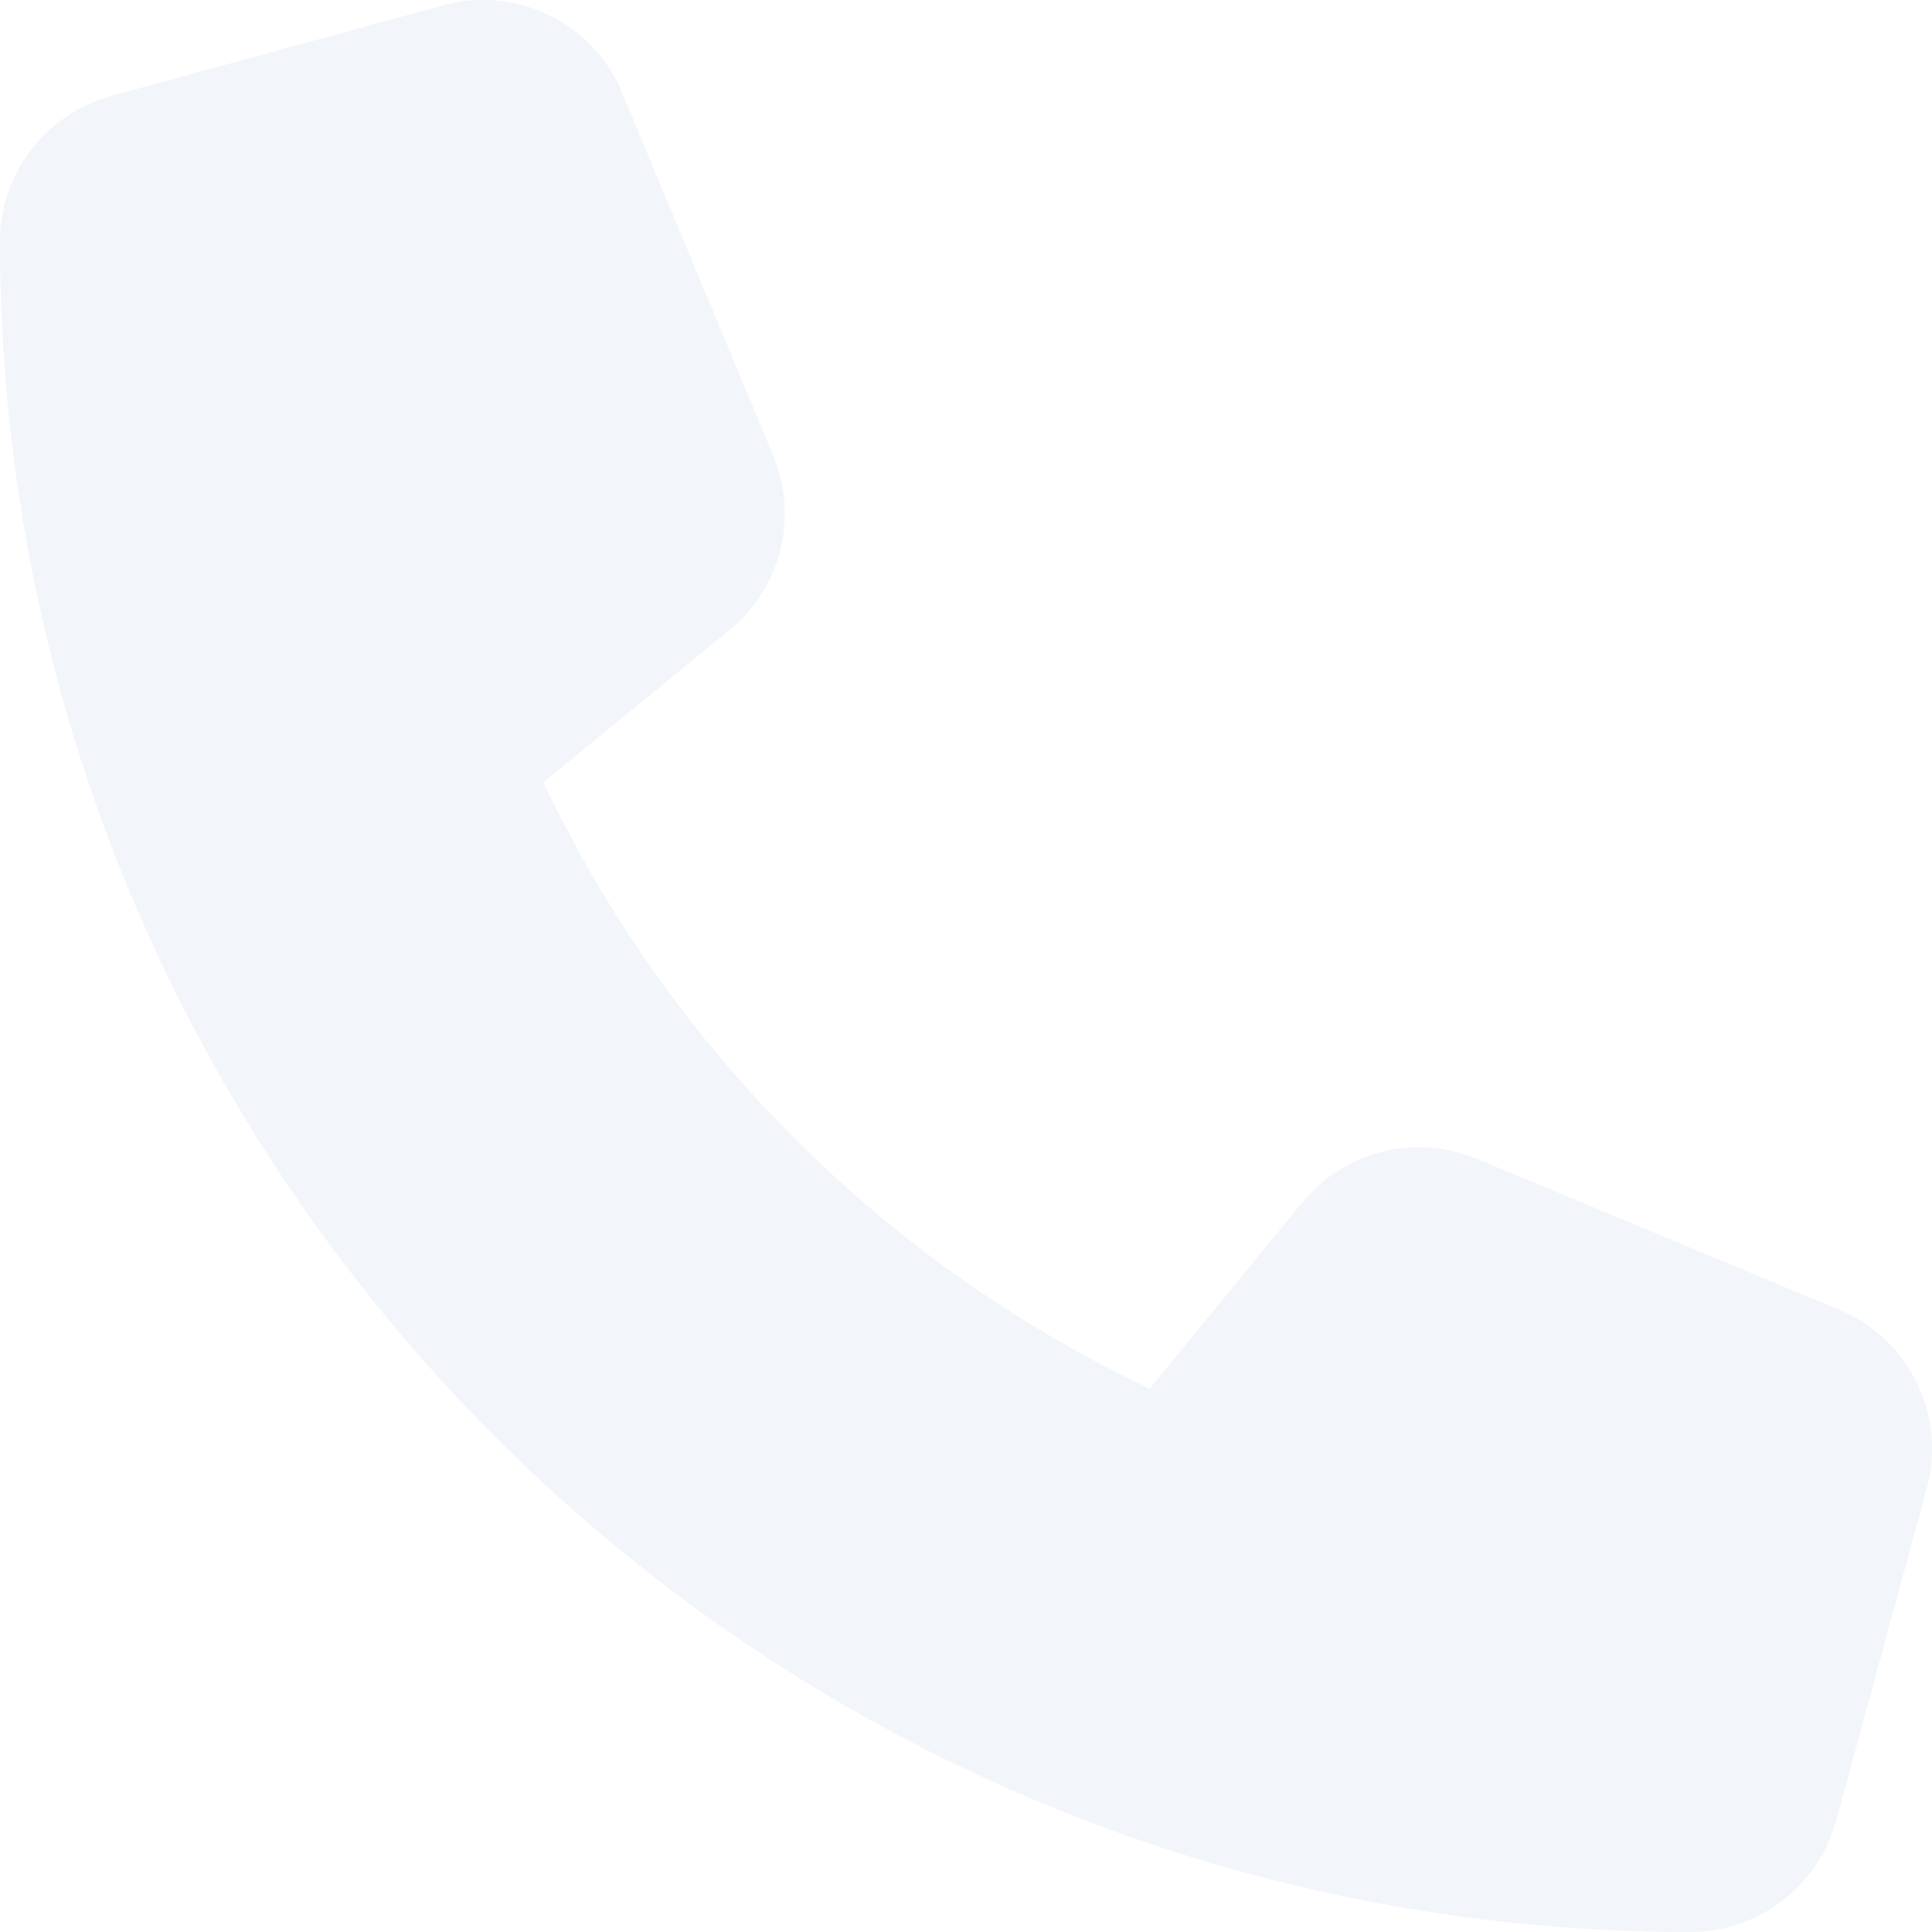
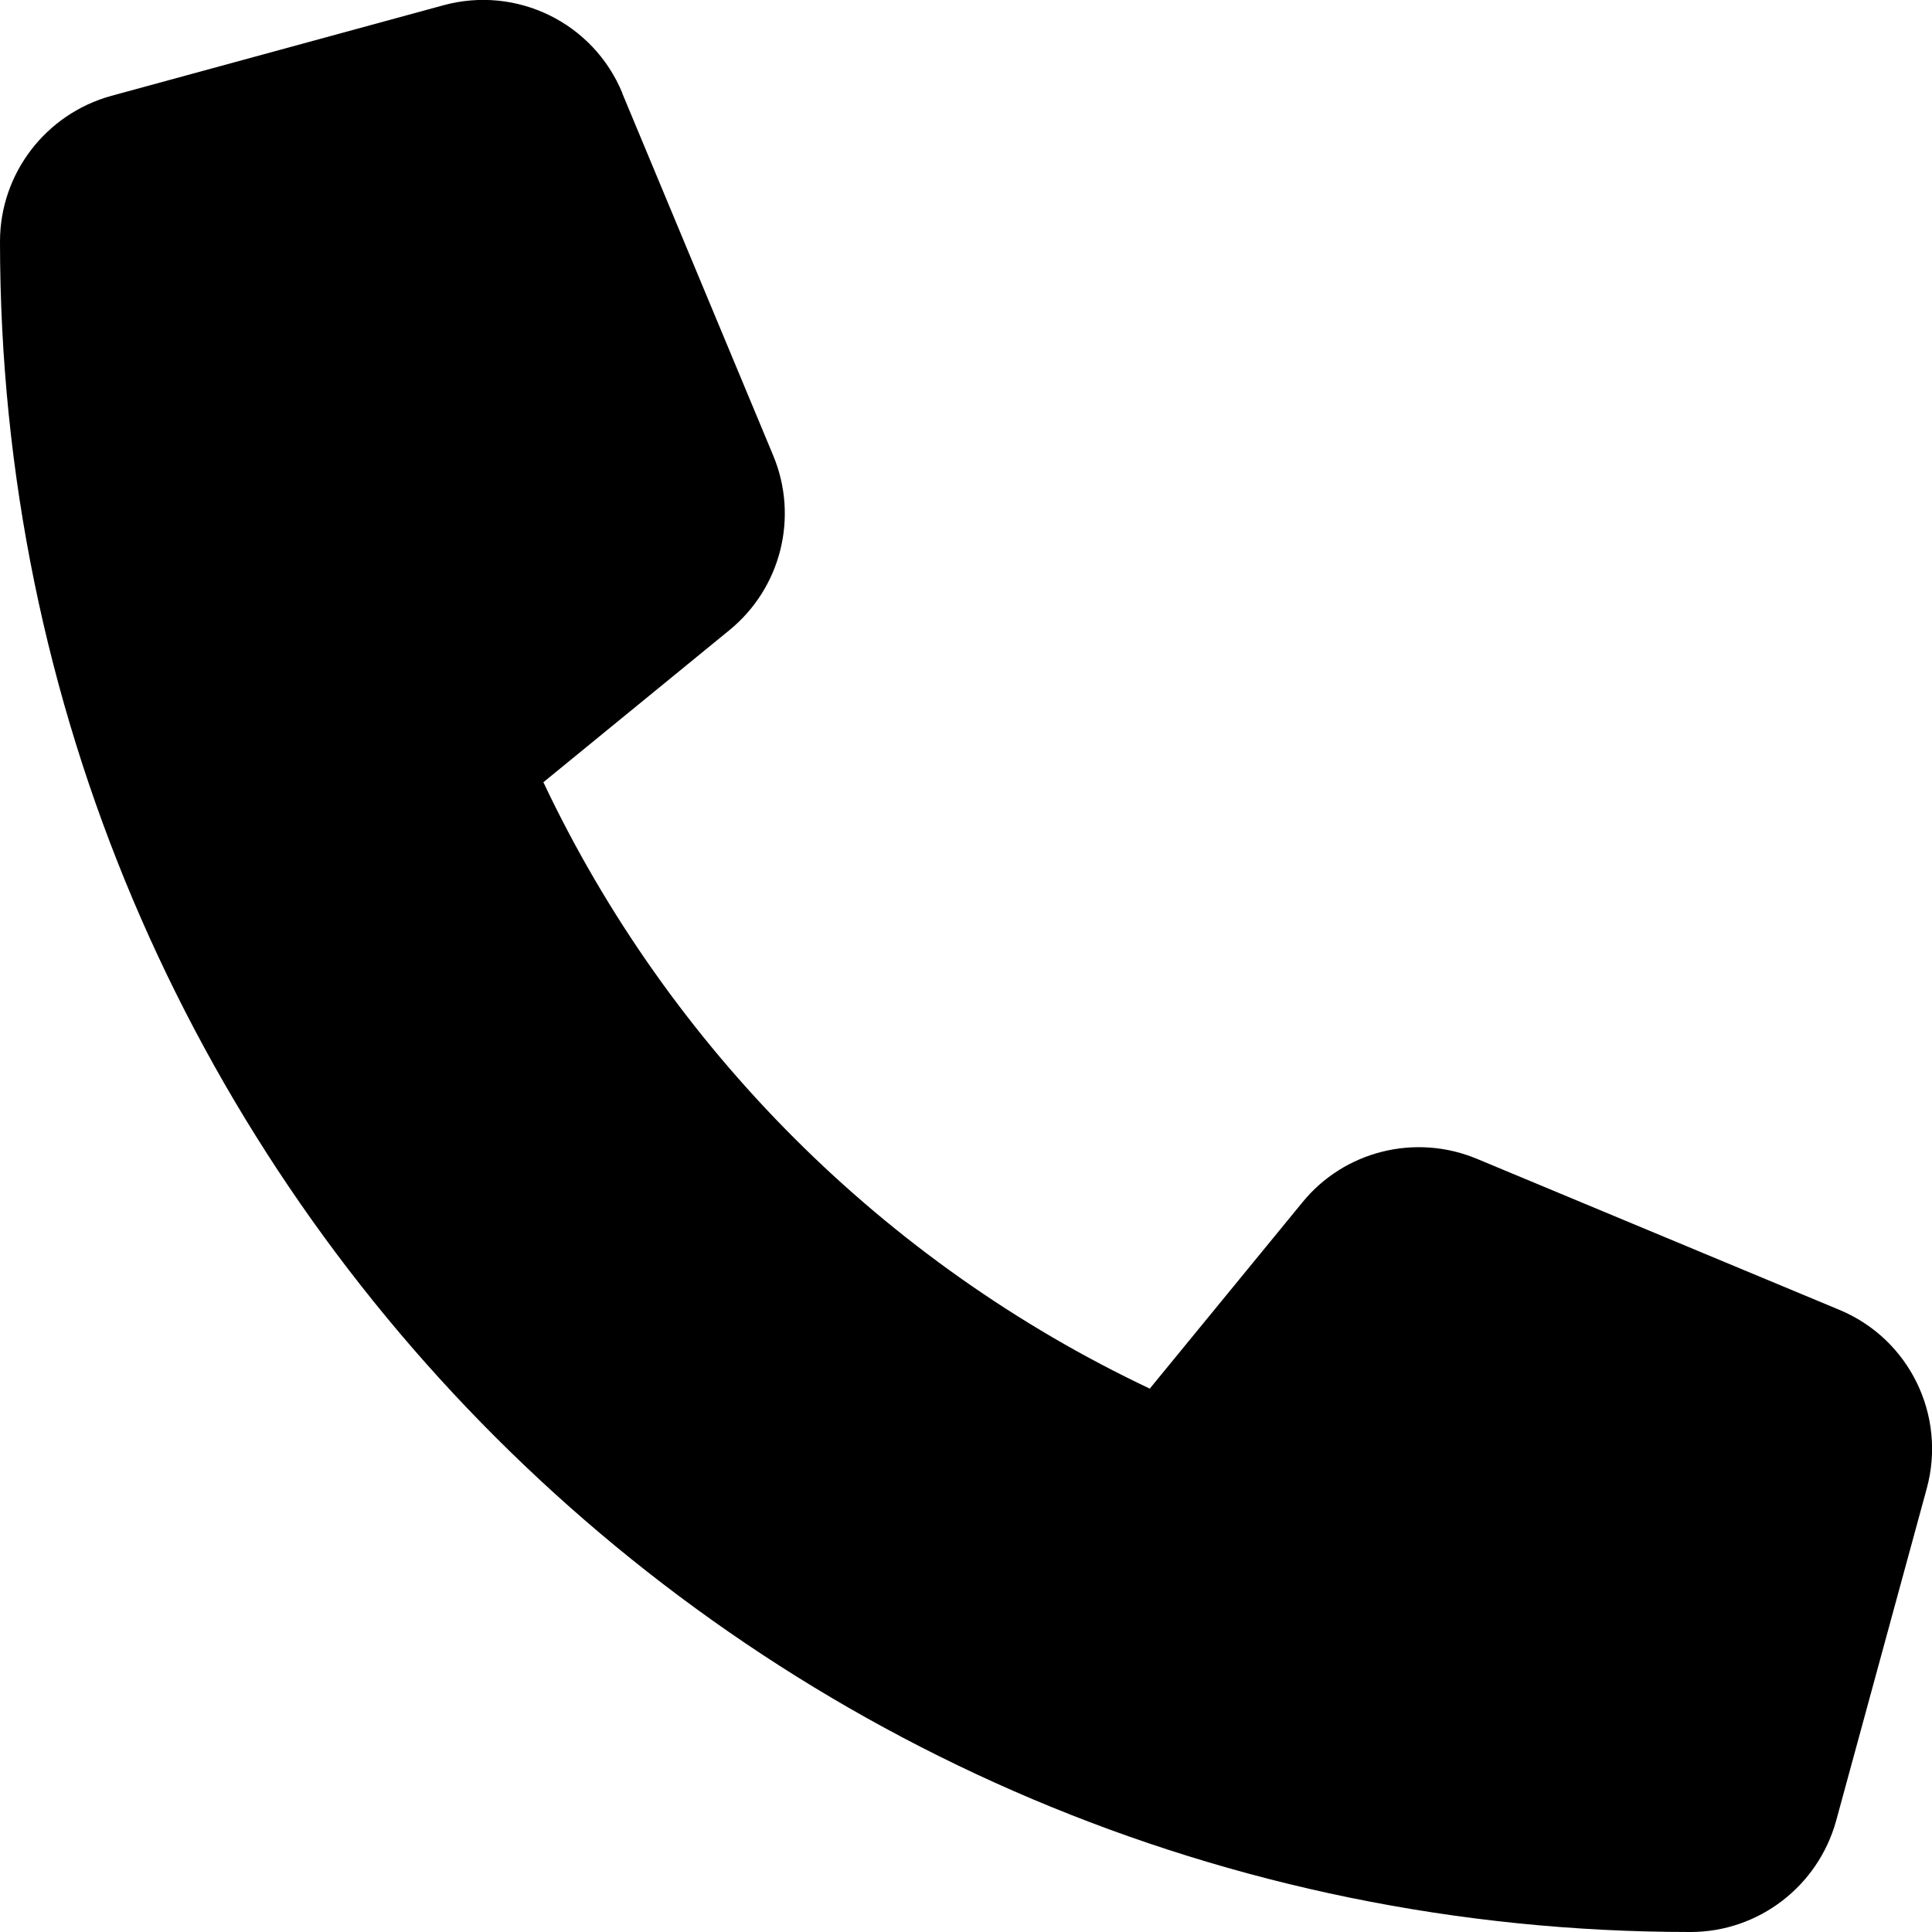
<svg xmlns="http://www.w3.org/2000/svg" fill="none" viewBox="0 0 512 512">
-   <path d="M164.9 24.6c-7.7-18.6-28-28.5-47.4-23.2l-88 24C12.1 30.2 0 46 0 64C0 311.4 200.6 512 448 512c18 0 33.8-12.1 38.6-29.5l24-88c5.3-19.4-4.6-39.7-23.2-47.4l-96-40c-16.3-6.8-35.2-2.1-46.3 11.6L304.7 368C234.3 334.7 177.3 277.7 144 207.3L193.3 167c13.7-11.2 18.4-30 11.6-46.3l-40-96z" fill="#F2F5F9" />
+   <path d="M164.9 24.6c-7.7-18.6-28-28.5-47.4-23.2l-88 24C12.1 30.2 0 46 0 64C0 311.4 200.6 512 448 512c18 0 33.8-12.1 38.6-29.5l24-88c5.3-19.4-4.6-39.7-23.2-47.4l-96-40c-16.3-6.8-35.2-2.1-46.3 11.6L304.7 368C234.3 334.7 177.3 277.7 144 207.3L193.3 167c13.7-11.2 18.4-30 11.6-46.3l-40-96z" fill="currentColor" />
</svg>
